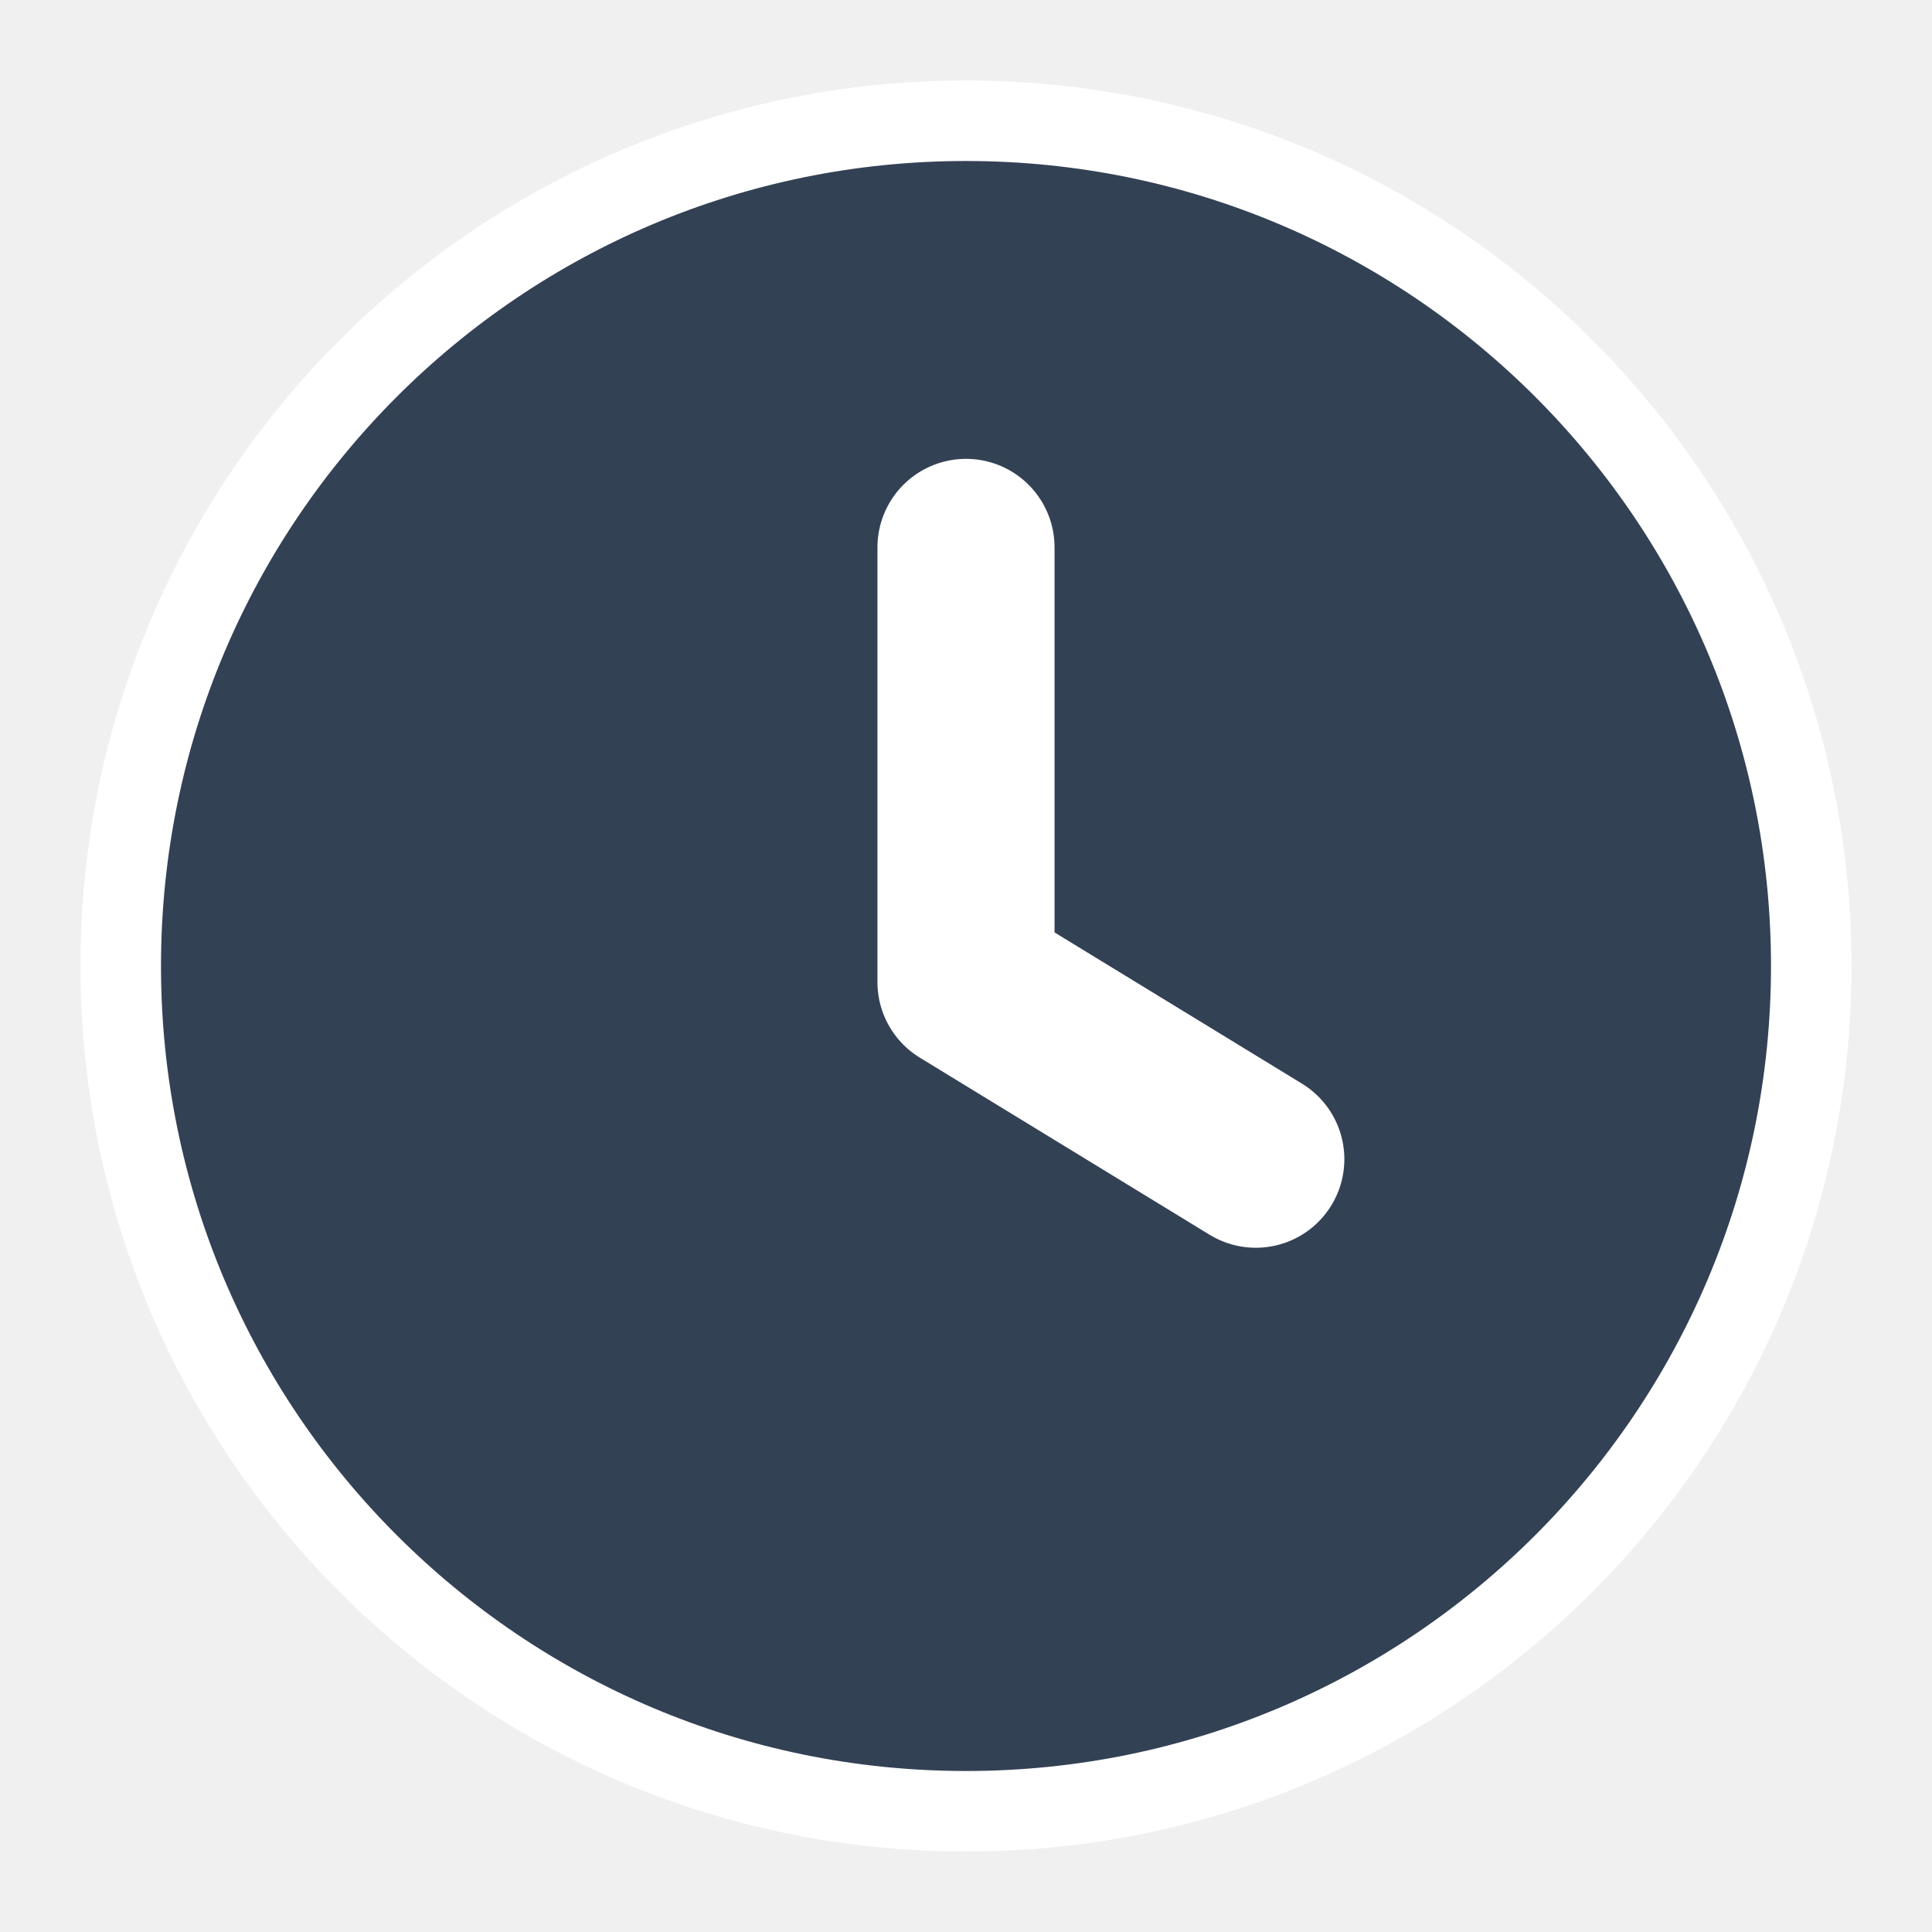
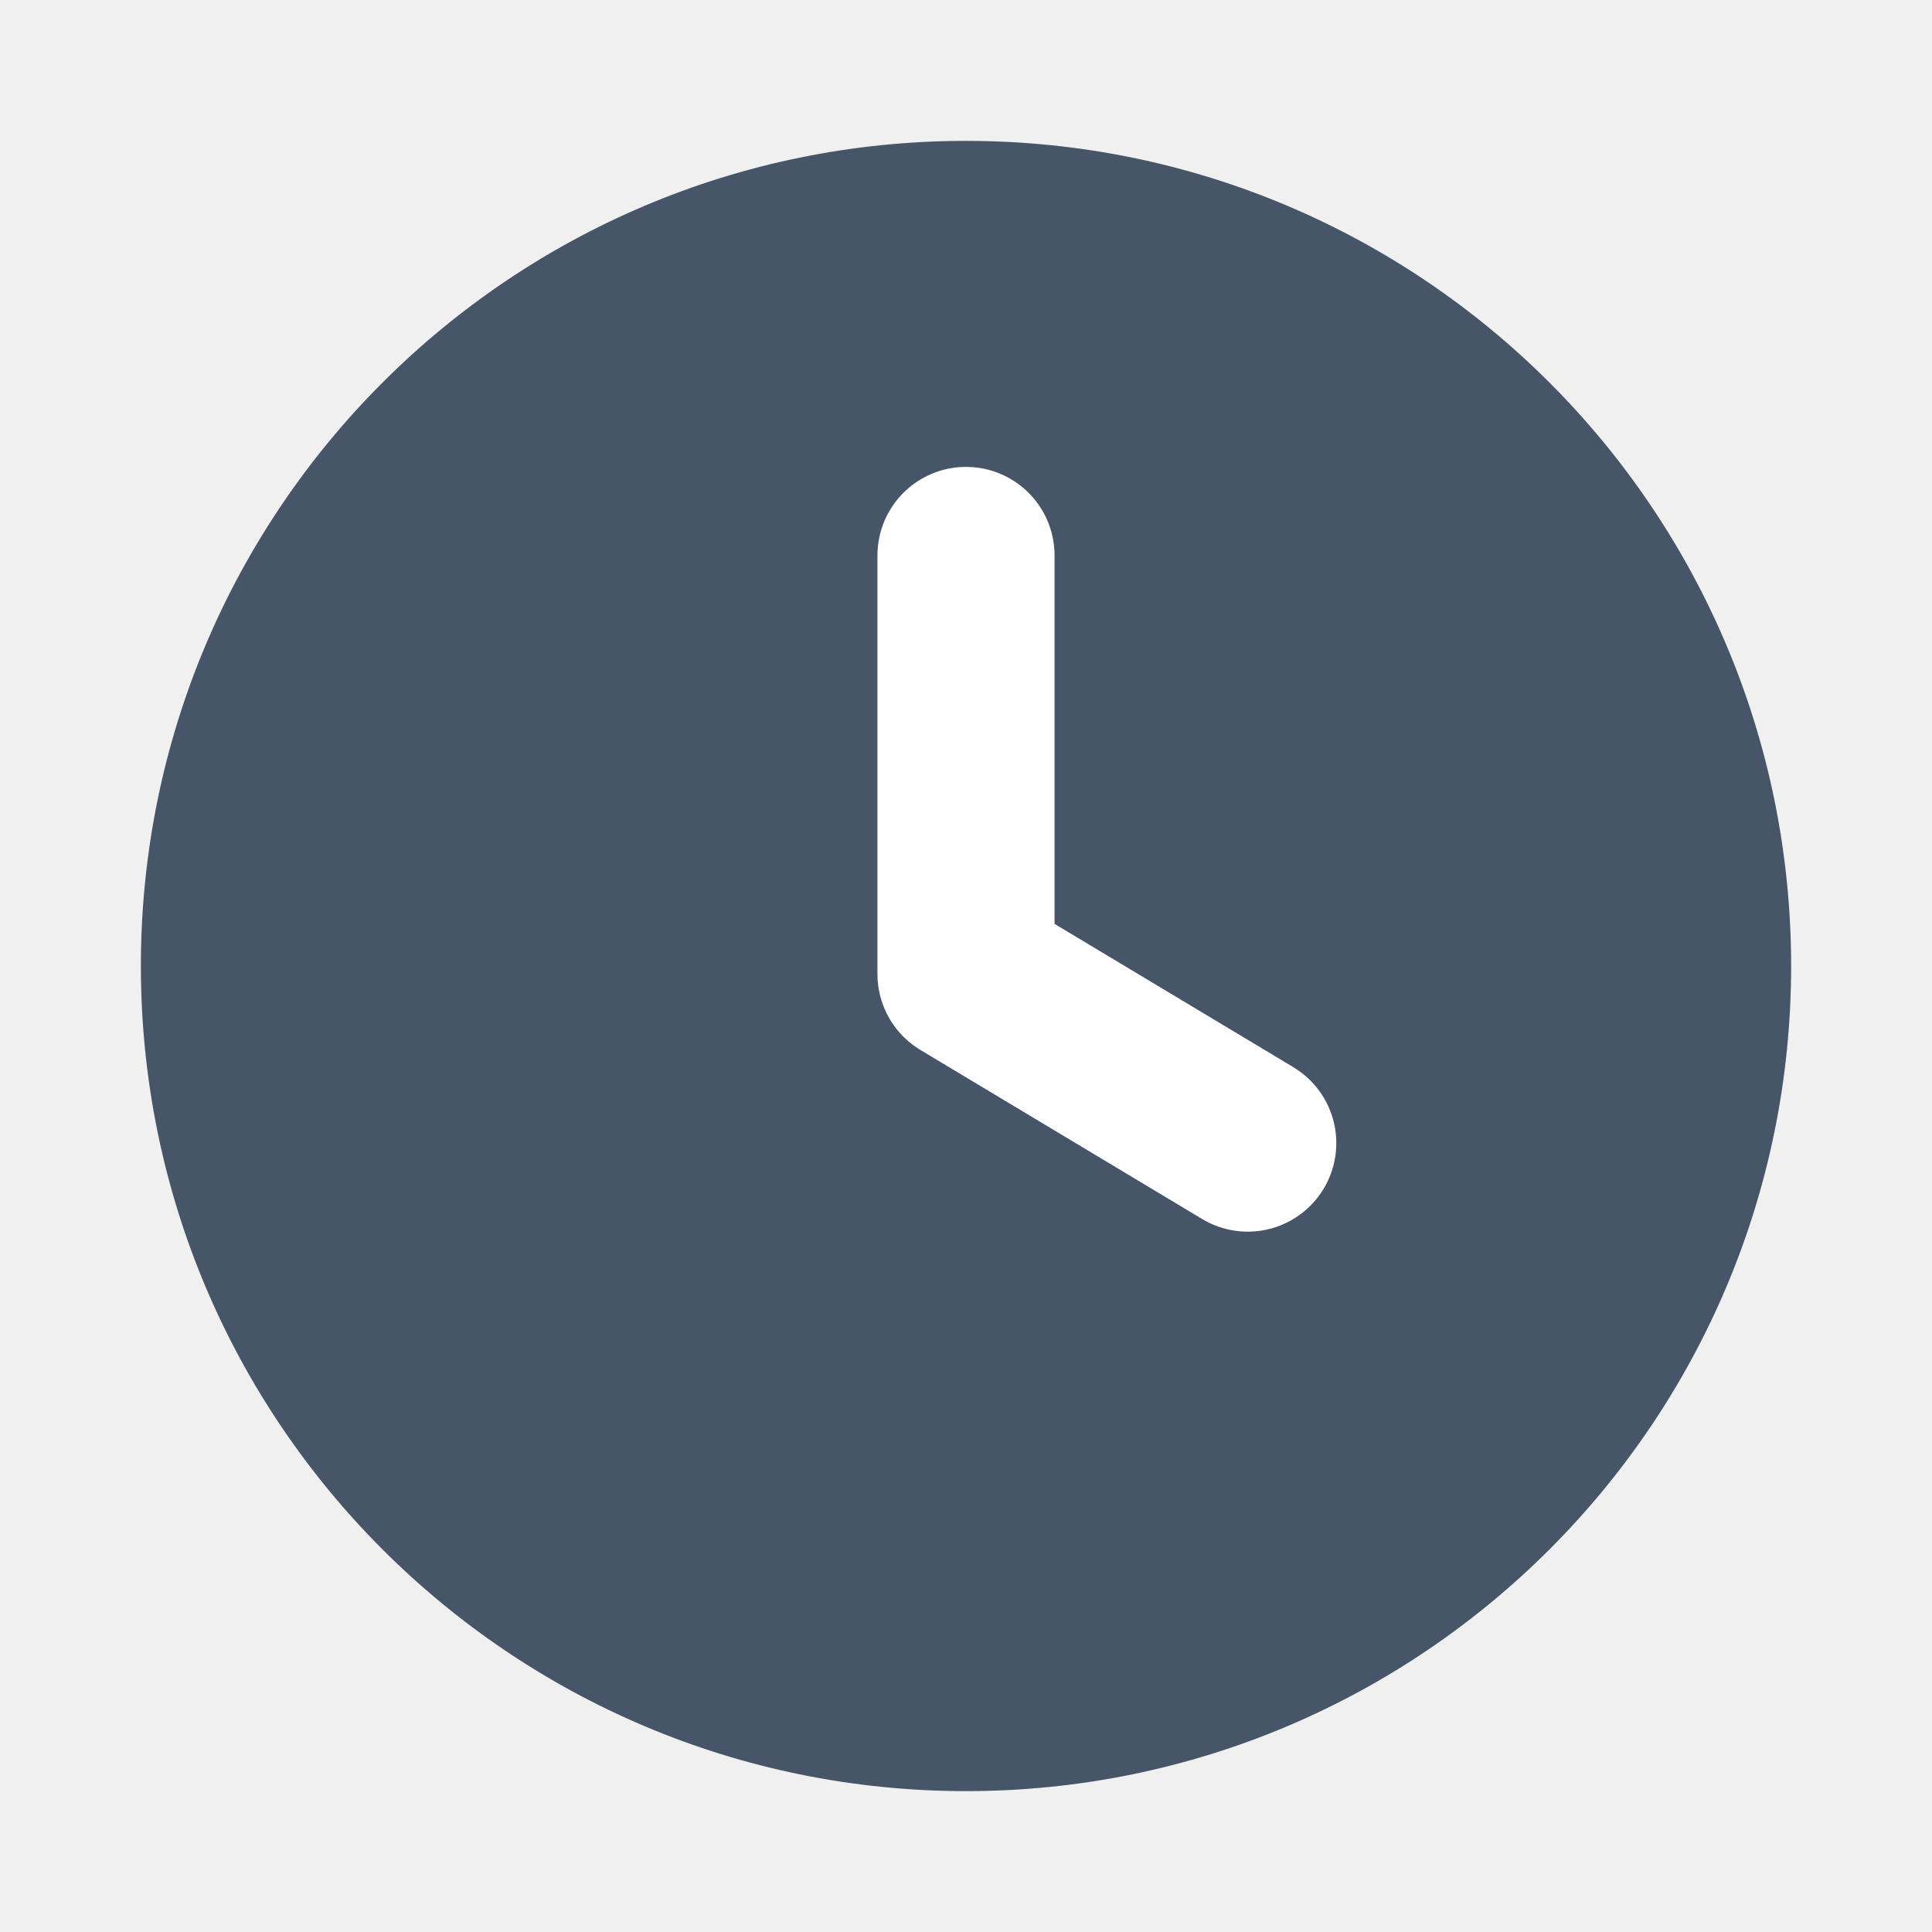
<svg xmlns="http://www.w3.org/2000/svg" viewBox="0 0 24 24" width="24" height="24" role="img" aria-label="Queued">
-   <circle cx="12" cy="12" r="10.5" fill="#334155" stroke="#FFFFFF" stroke-width="1" />
-   <path d="M12 6.8v5.4l3.6 2.2" fill="none" stroke="#FFFFFF" stroke-width="2.2" stroke-linecap="round" stroke-linejoin="round" />
+   <circle cx="12" cy="12" r="10.25" fill="#475569" />
+   <path d="M12 6.9v5.2l3.5 2.1" fill="none" stroke="#FFFFFF" stroke-width="2.2" stroke-linecap="round" stroke-linejoin="round" />
</svg>
